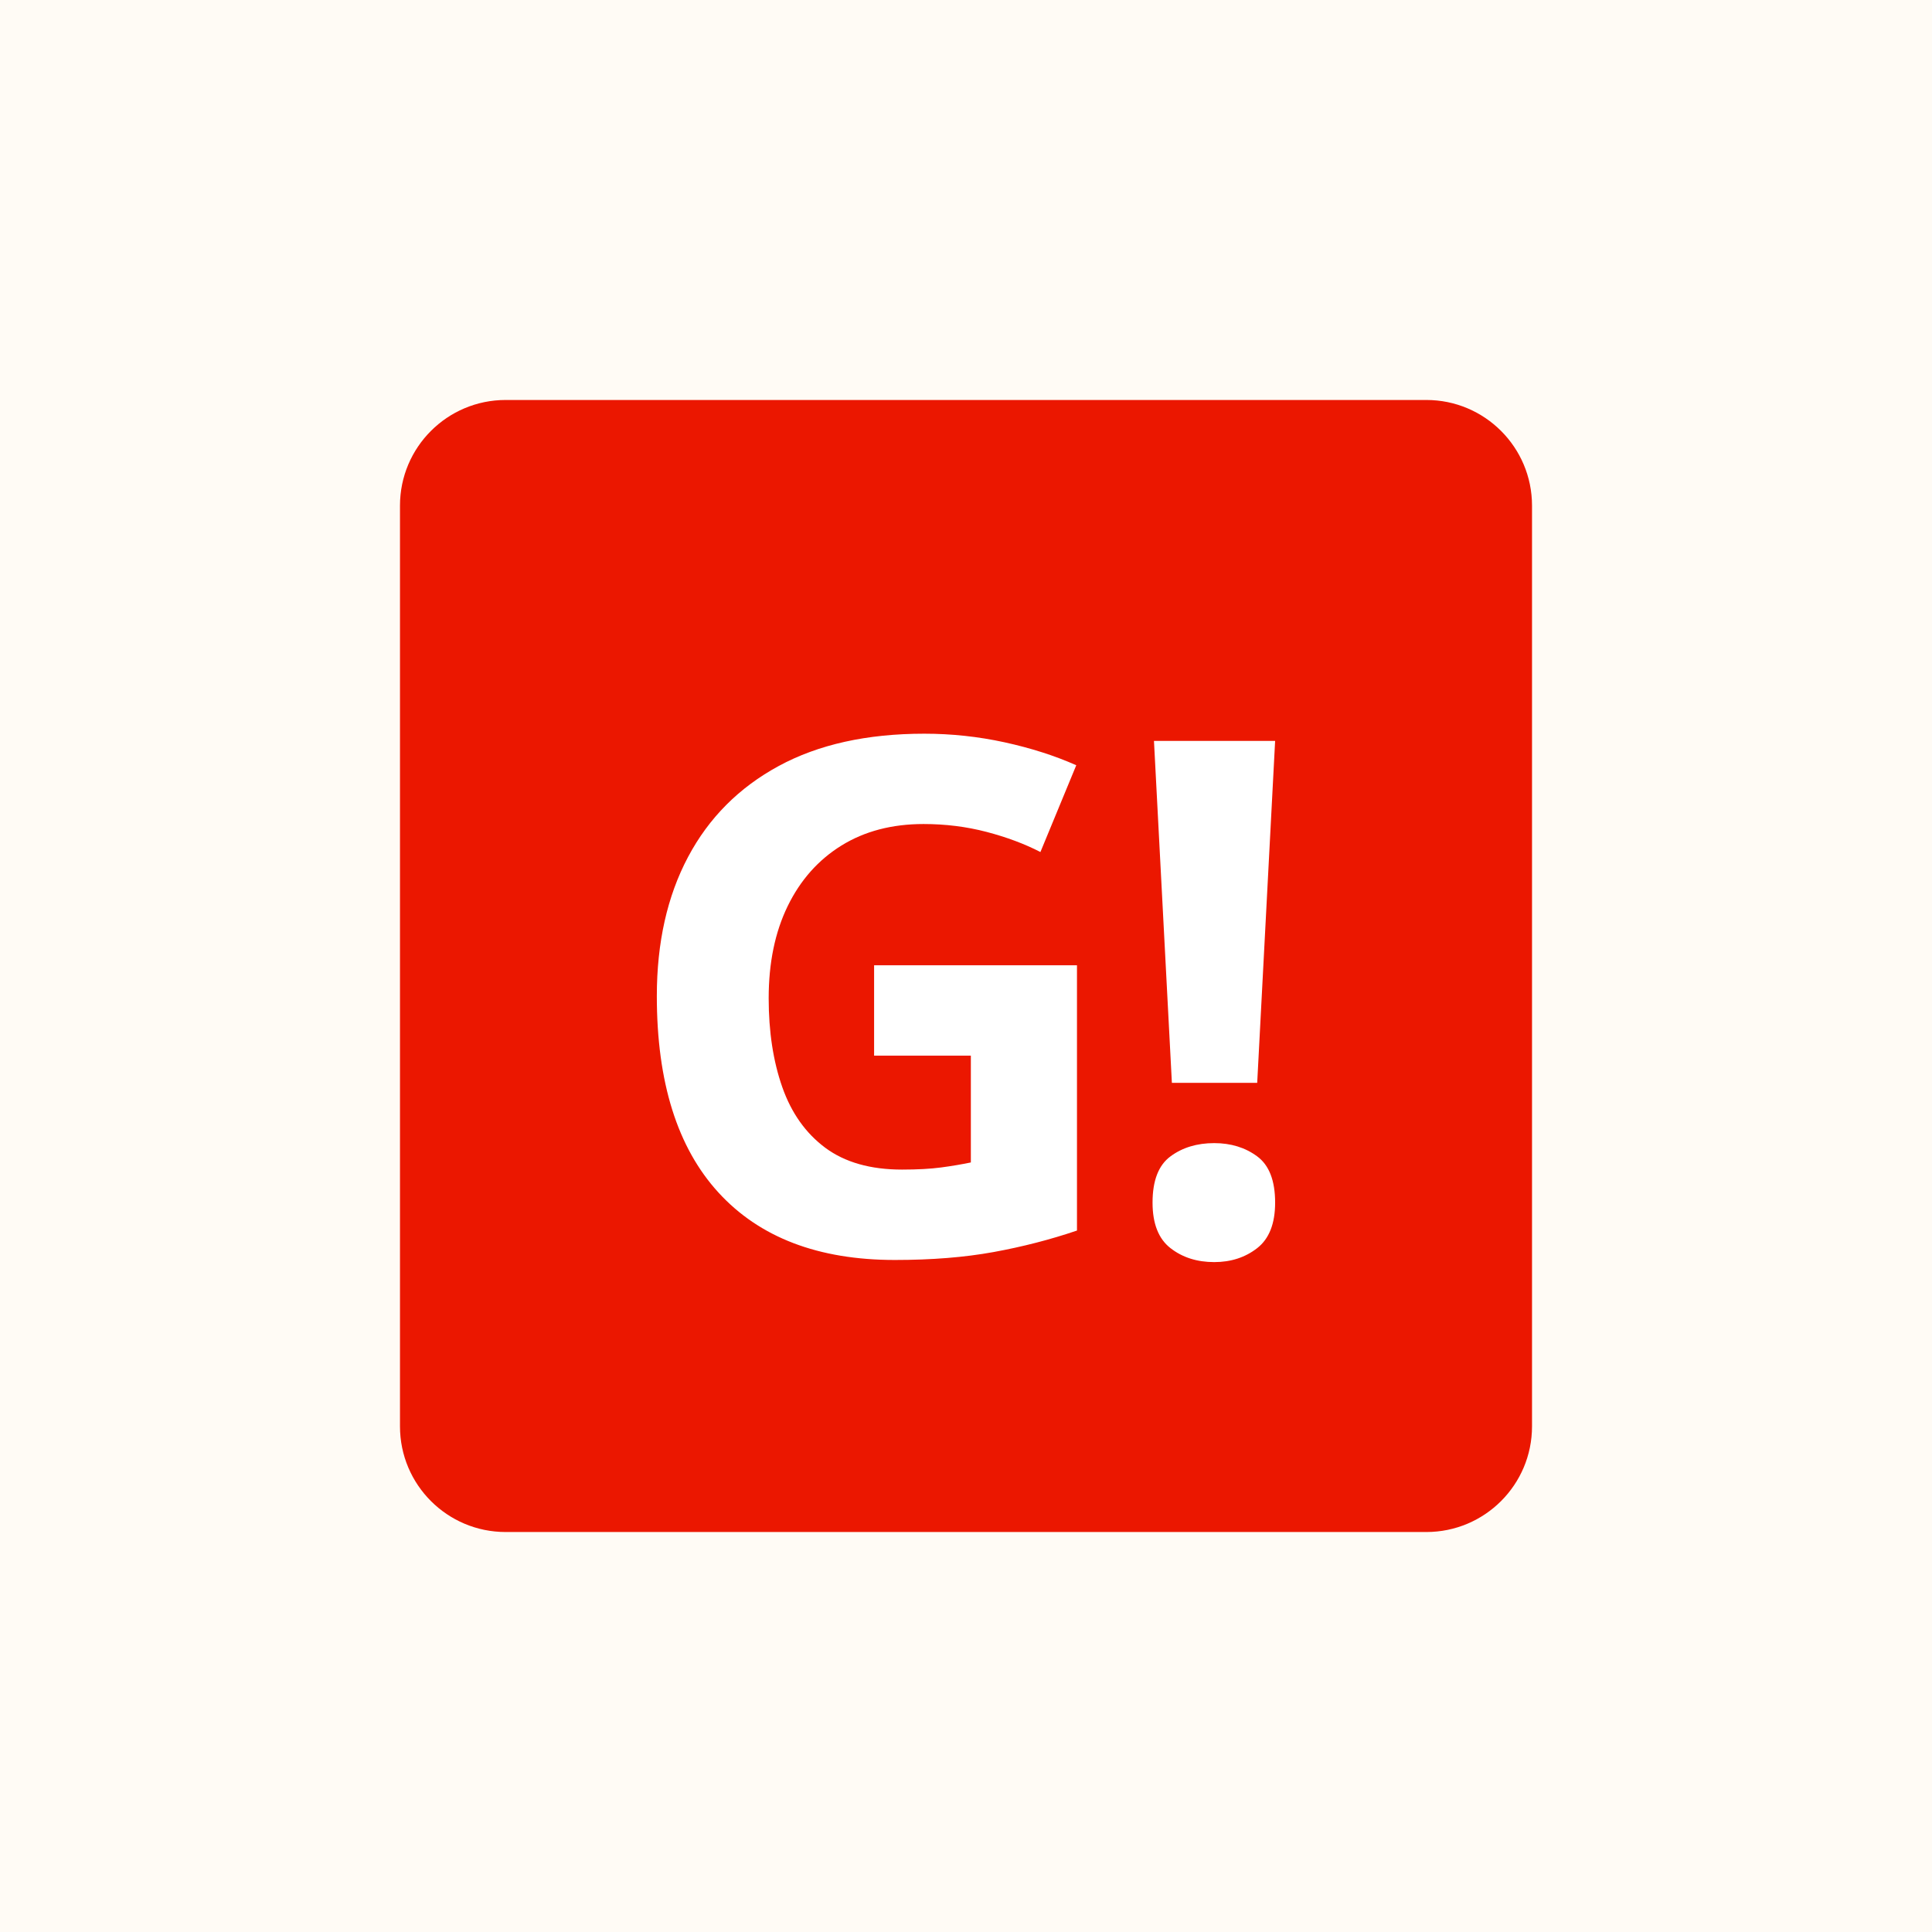
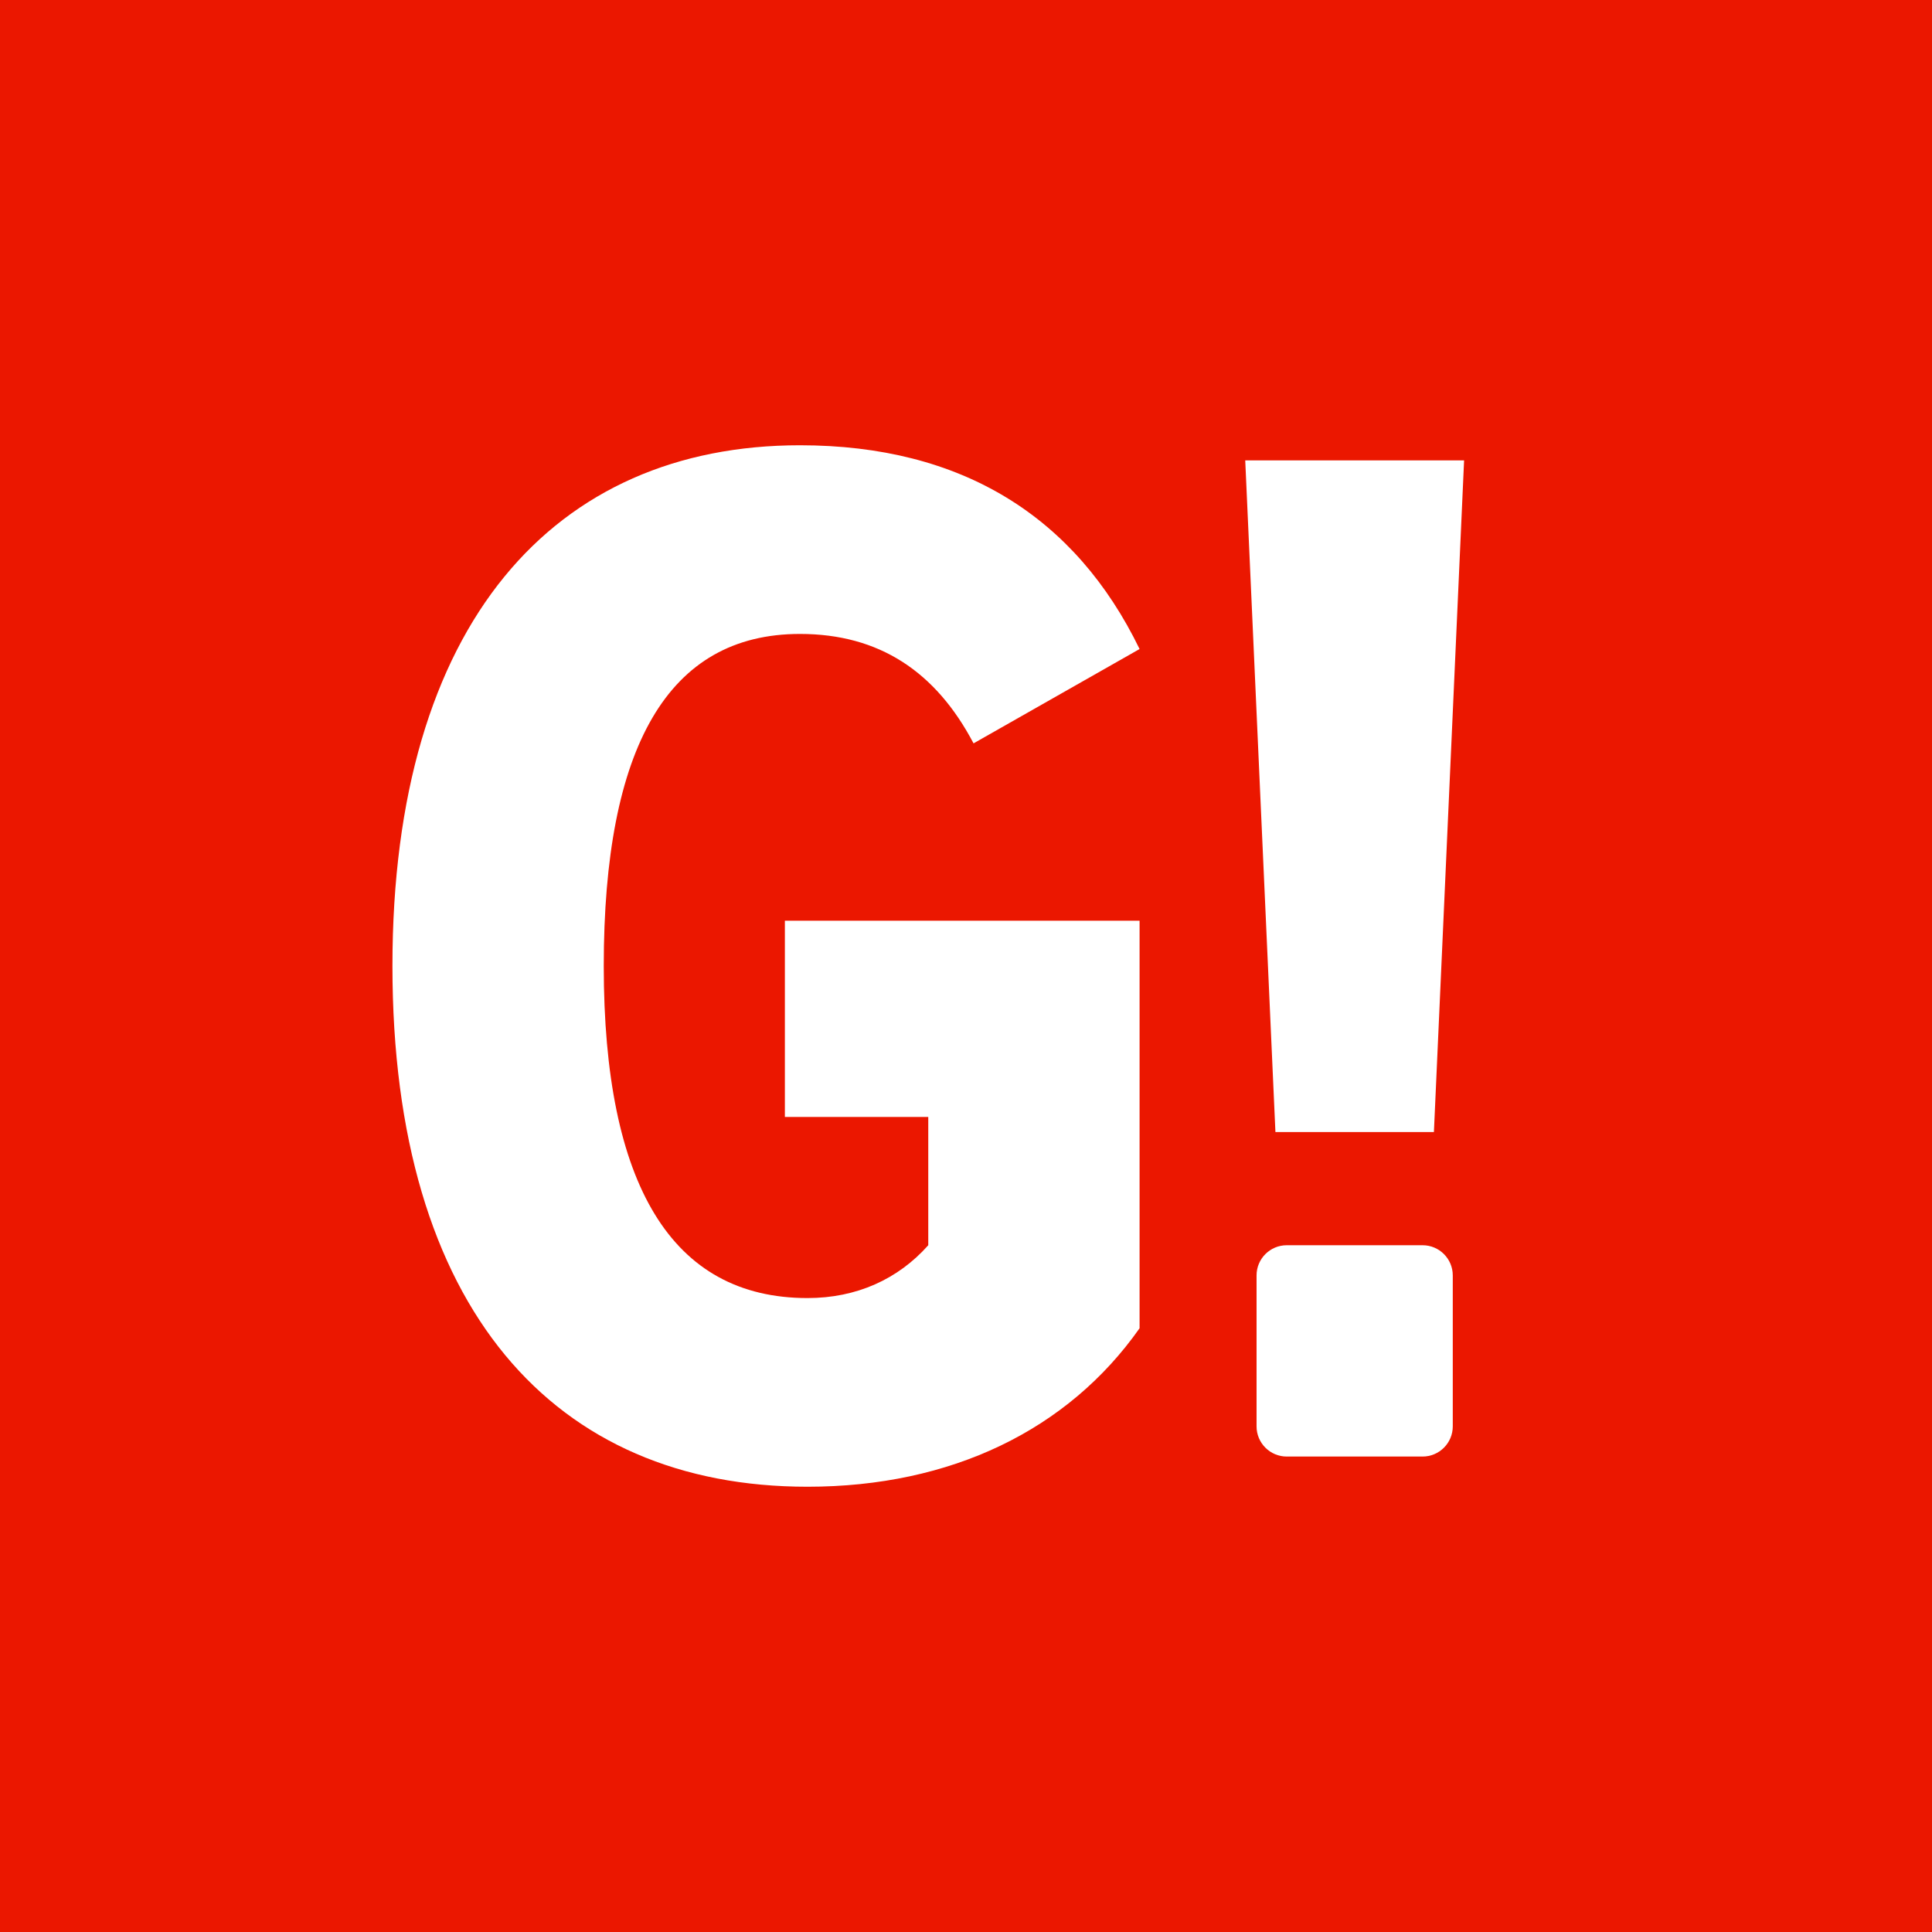
<svg xmlns="http://www.w3.org/2000/svg" viewBox="0 0 512 512" fill="none">
-   <rect width="512" height="512" fill="#FFFBF5" />
-   <rect x="106" y="106" width="300" height="300" rx="28" fill="#EB1700" />
-   <text x="256" y="332" font-family="'Segoe UI', system-ui, sans-serif" font-size="190" font-weight="800" fill="#FFFFFF" text-anchor="middle" letter-spacing="-6">G!</text>
+   <rect width="512" height="512" fill="#EB1700" />
+   <g fill="#FFFFFF">
+     <path d="M212 118              C147 118 104 165 104 256              C104 347 147 394 214 394              C252 394 283 379 302 352              L302 244              L208 244              L208 296              L246 296              L246 330              C238 339 227 344 214 344              C178 344 160 314 160 256              C160 198 177 168 212 168              C233 168 248 178 258 197              L302 172              C285 137 255 118 212 118 Z" />
+     <path d="M330 122 L388 122 L380 300 L338 300 Z" />
+     <rect x="333" y="330" width="52" height="56" rx="8" />
+   </g>
</svg>
